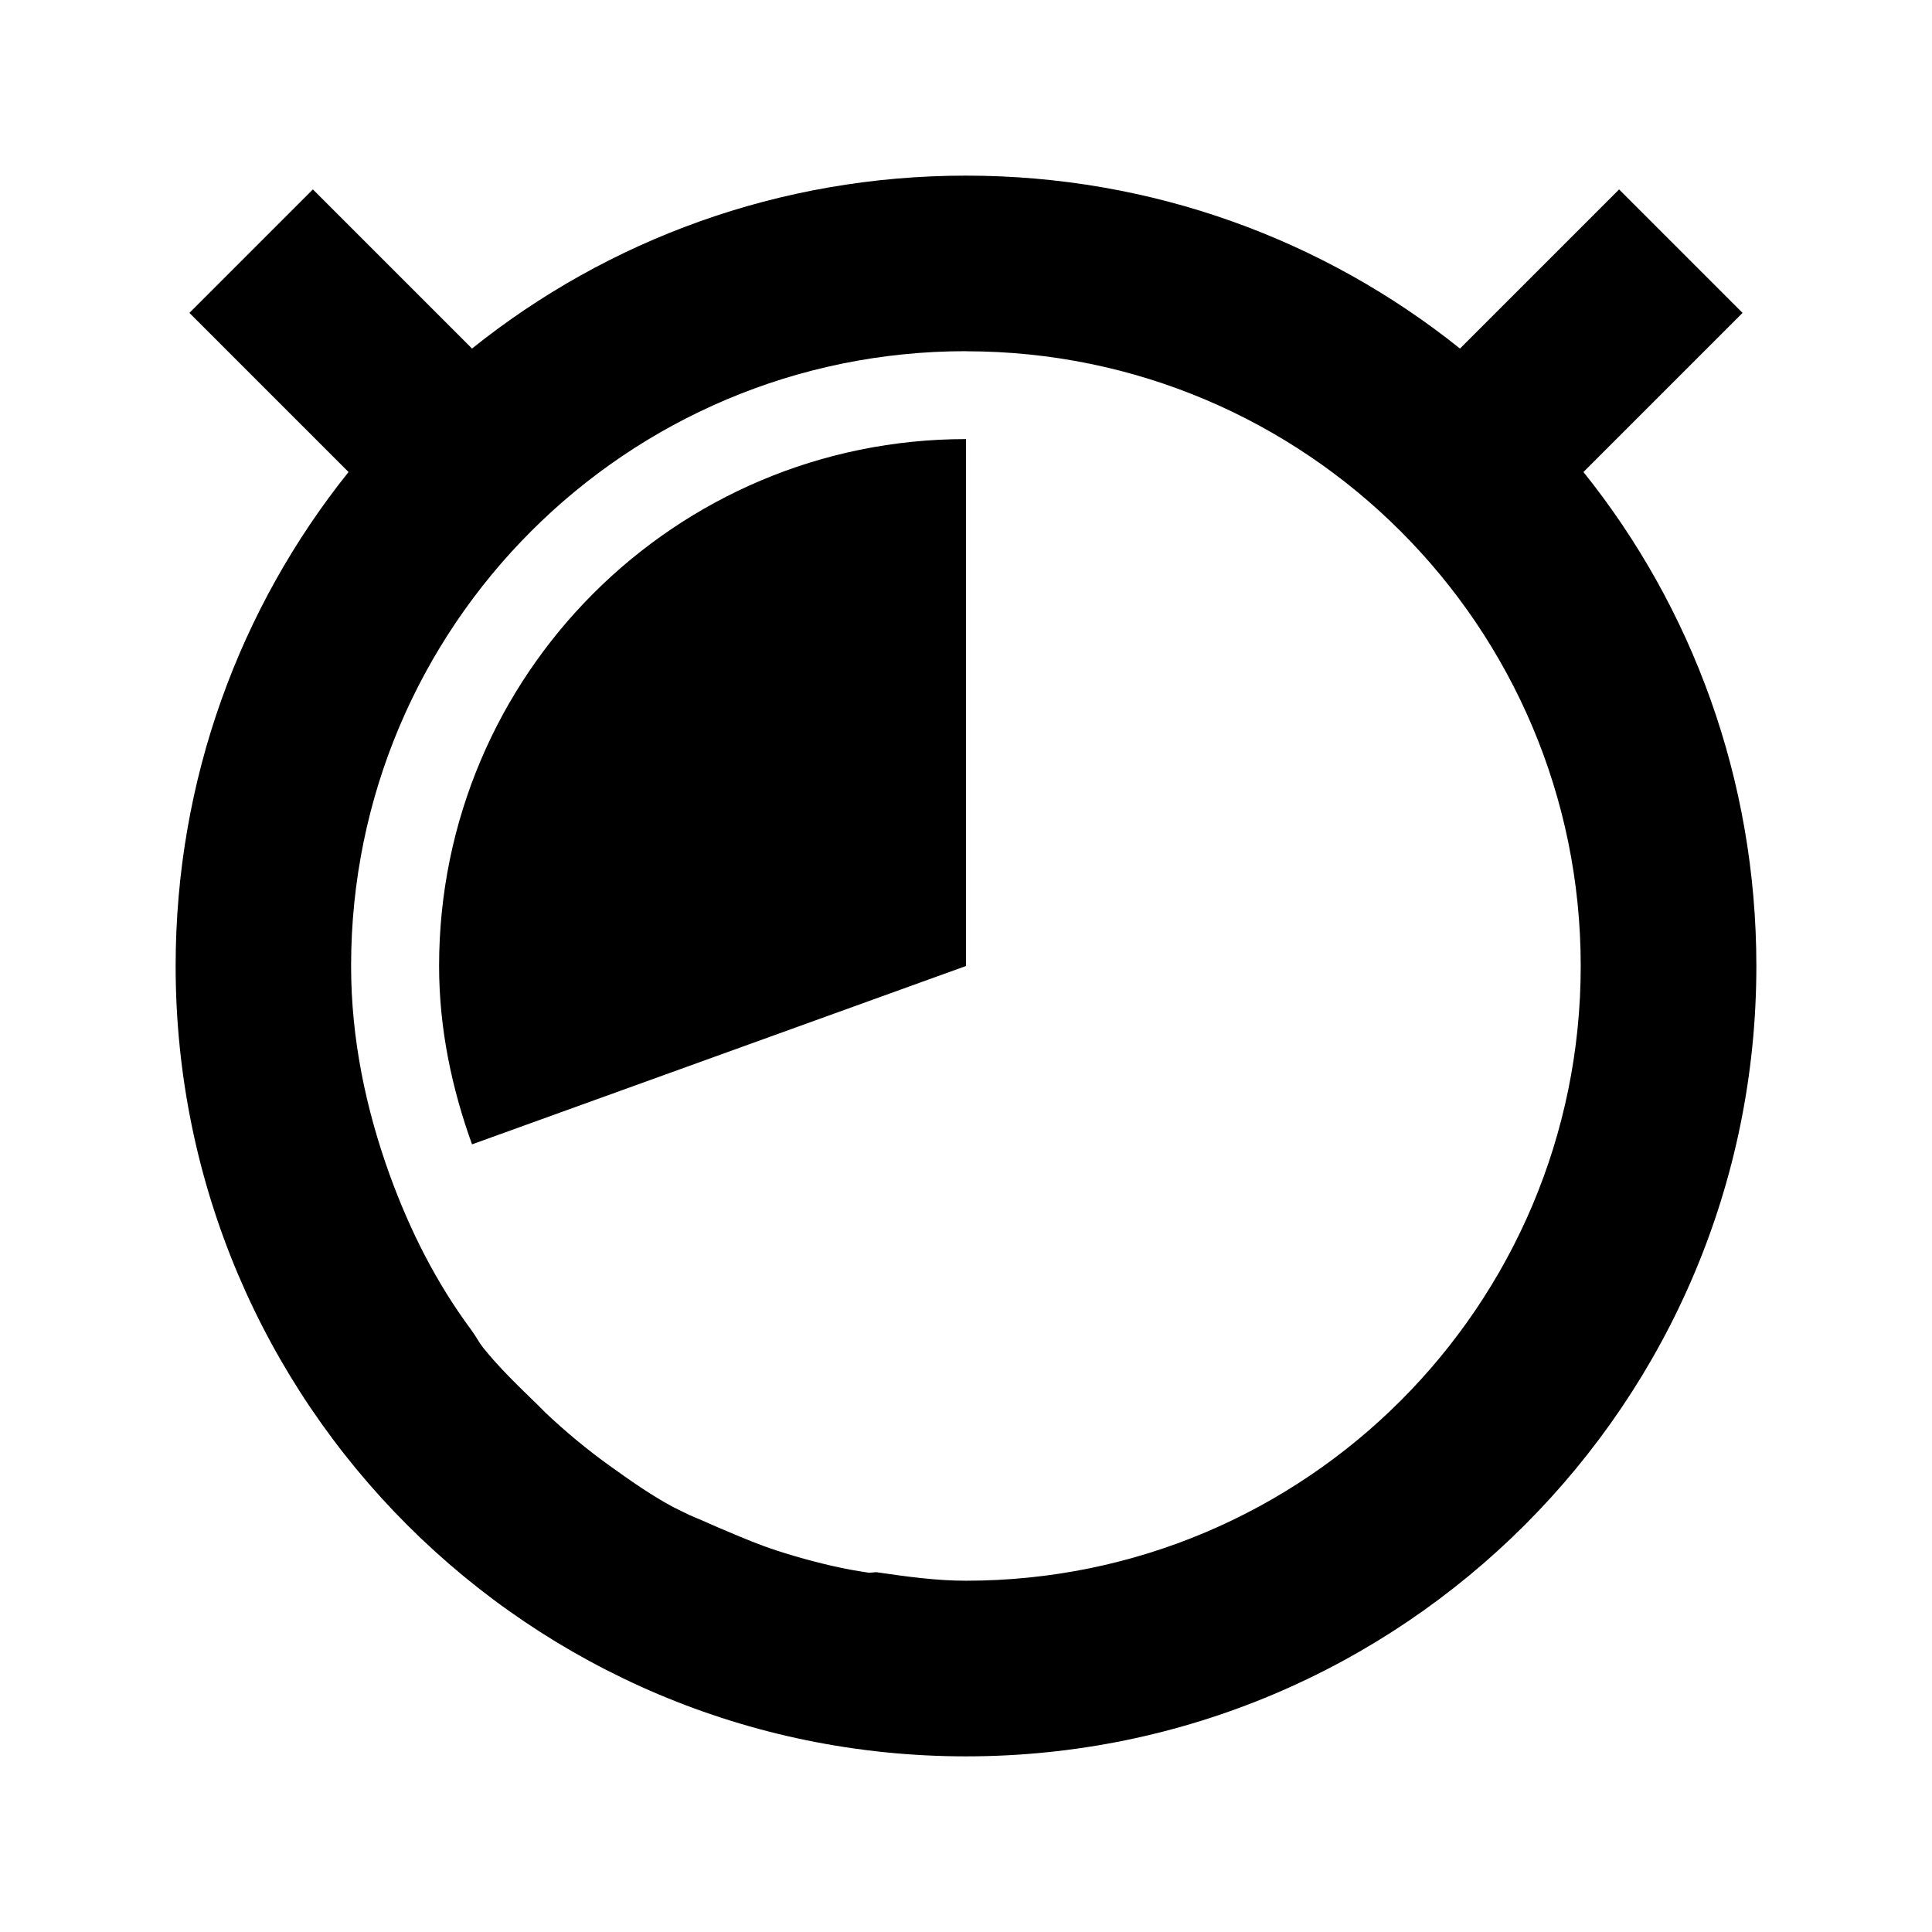
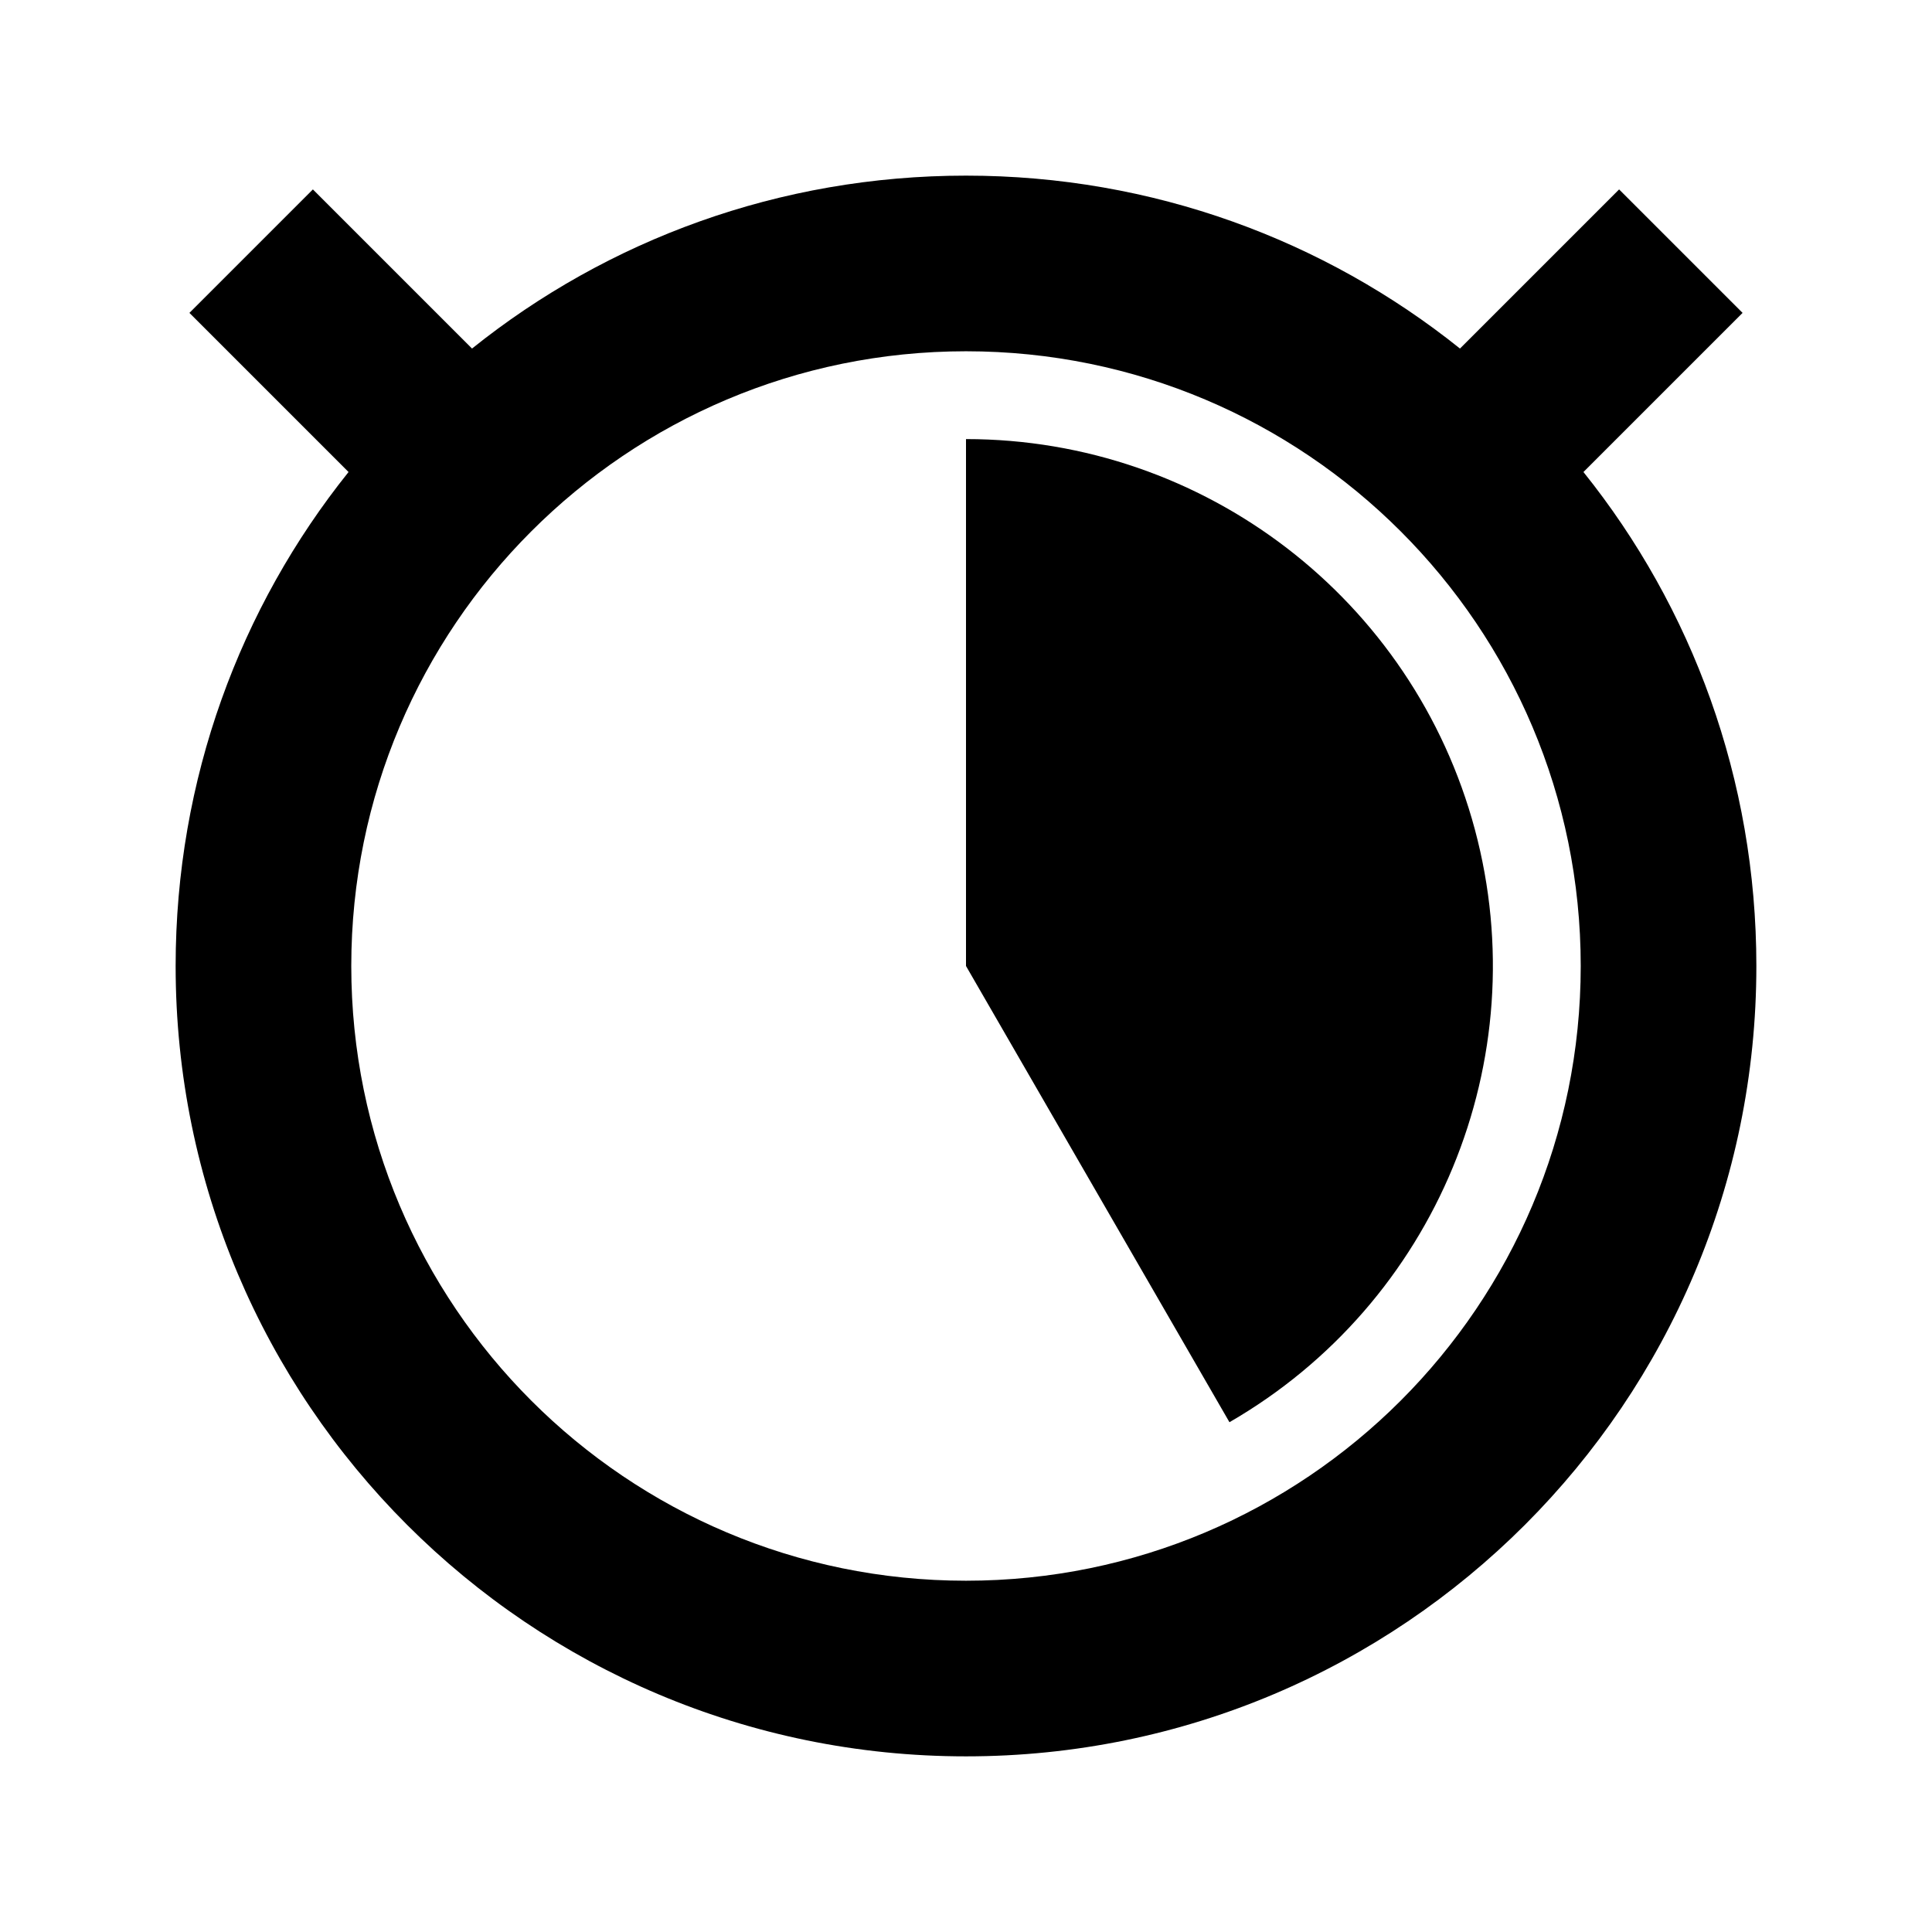
<svg xmlns="http://www.w3.org/2000/svg" width="22" height="22" id="svg2" version="1.1">
  <defs id="defs4" />
  <g id="layer1" transform="translate(0,-1030.362)">
-     <path style="fill:#000000;fill-opacity:1;stroke:none" d="m 11,1032.362 c -2.128,0 -4.084,0.734 -5.625,1.969 l -1.812,-1.812 -1.406,1.406 1.812,1.812 c -1.234,1.54 -1.969,3.497 -1.969,5.625 0,4.971 4.029,9 9,9 4.971,0 9,-4.029 9,-9 0,-2.128 -0.734,-4.085 -1.969,-5.625 l 1.812,-1.812 -1.406,-1.406 -1.812,1.812 c -1.541,-1.234 -3.497,-1.969 -5.625,-1.969 z m 0,2 c 3.866,0 7,3.134 7,7 0,3.866 -3.134,7 -7,7 -0.341,0 -0.672,-0.047 -1,-0.094 -0.041,-0.01 -0.084,0.01 -0.125,0 -0.065,-0.01 -0.123,-0.019 -0.188,-0.031 -0.285,-0.054 -0.572,-0.131 -0.844,-0.219 -0.19,-0.062 -0.38,-0.141 -0.562,-0.219 -0.073,-0.031 -0.147,-0.061 -0.219,-0.094 -0.092,-0.043 -0.192,-0.078 -0.281,-0.125 -0.041,-0.021 -0.085,-0.041 -0.125,-0.062 -0.258,-0.14 -0.482,-0.299 -0.719,-0.469 -0.251,-0.18 -0.494,-0.382 -0.719,-0.594 -0.032,-0.031 -0.062,-0.062 -0.094,-0.094 -0.212,-0.207 -0.44,-0.423 -0.625,-0.656 -0.046,-0.058 -0.081,-0.128 -0.125,-0.188 -0.403,-0.542 -0.704,-1.135 -0.938,-1.781 -0.268,-0.743 -0.438,-1.54 -0.438,-2.375 0,-3.866 3.134,-7 7,-7 z m 0,1 c -3.314,0 -6,2.686 -6,6 0,0.715 0.146,1.396 0.375,2.031 L 11,1041.362 l 0,-6 z" id="path5634" />
+     <path style="opacity:1;fill:#000000;fill-opacity:1;stroke:none;stroke-width:0;stroke-miterlimit:4;stroke-dasharray:none;stroke-opacity:1" d="m 11,1032.362 c -2.128,0 -4.084,0.734 -5.625,1.969 l -1.812,-1.812 -1.406,1.406 1.812,1.812 c -1.234,1.54 -1.969,3.497 -1.969,5.625 0,4.971 4.029,9 9,9 4.971,0 9,-4.029 9,-9 0,-2.128 -0.734,-4.085 -1.969,-5.625 l 1.812,-1.812 -1.406,-1.406 -1.812,1.812 c -1.541,-1.234 -3.497,-1.969 -5.625,-1.969 z m 0,2 c 3.866,0 7,3.134 7,7 0,3.866 -3.134,7 -7,7 -3.866,0 -7,-3.134 -7,-7 0,-3.866 3.134,-7 7,-7 z m 0,1 0,6 3,5.195 a 6,6 0 0 0 2.795,-6.748 A 6,6 0 0 0 11,1035.362 Z" id="path4431" />
  </g>
</svg>
